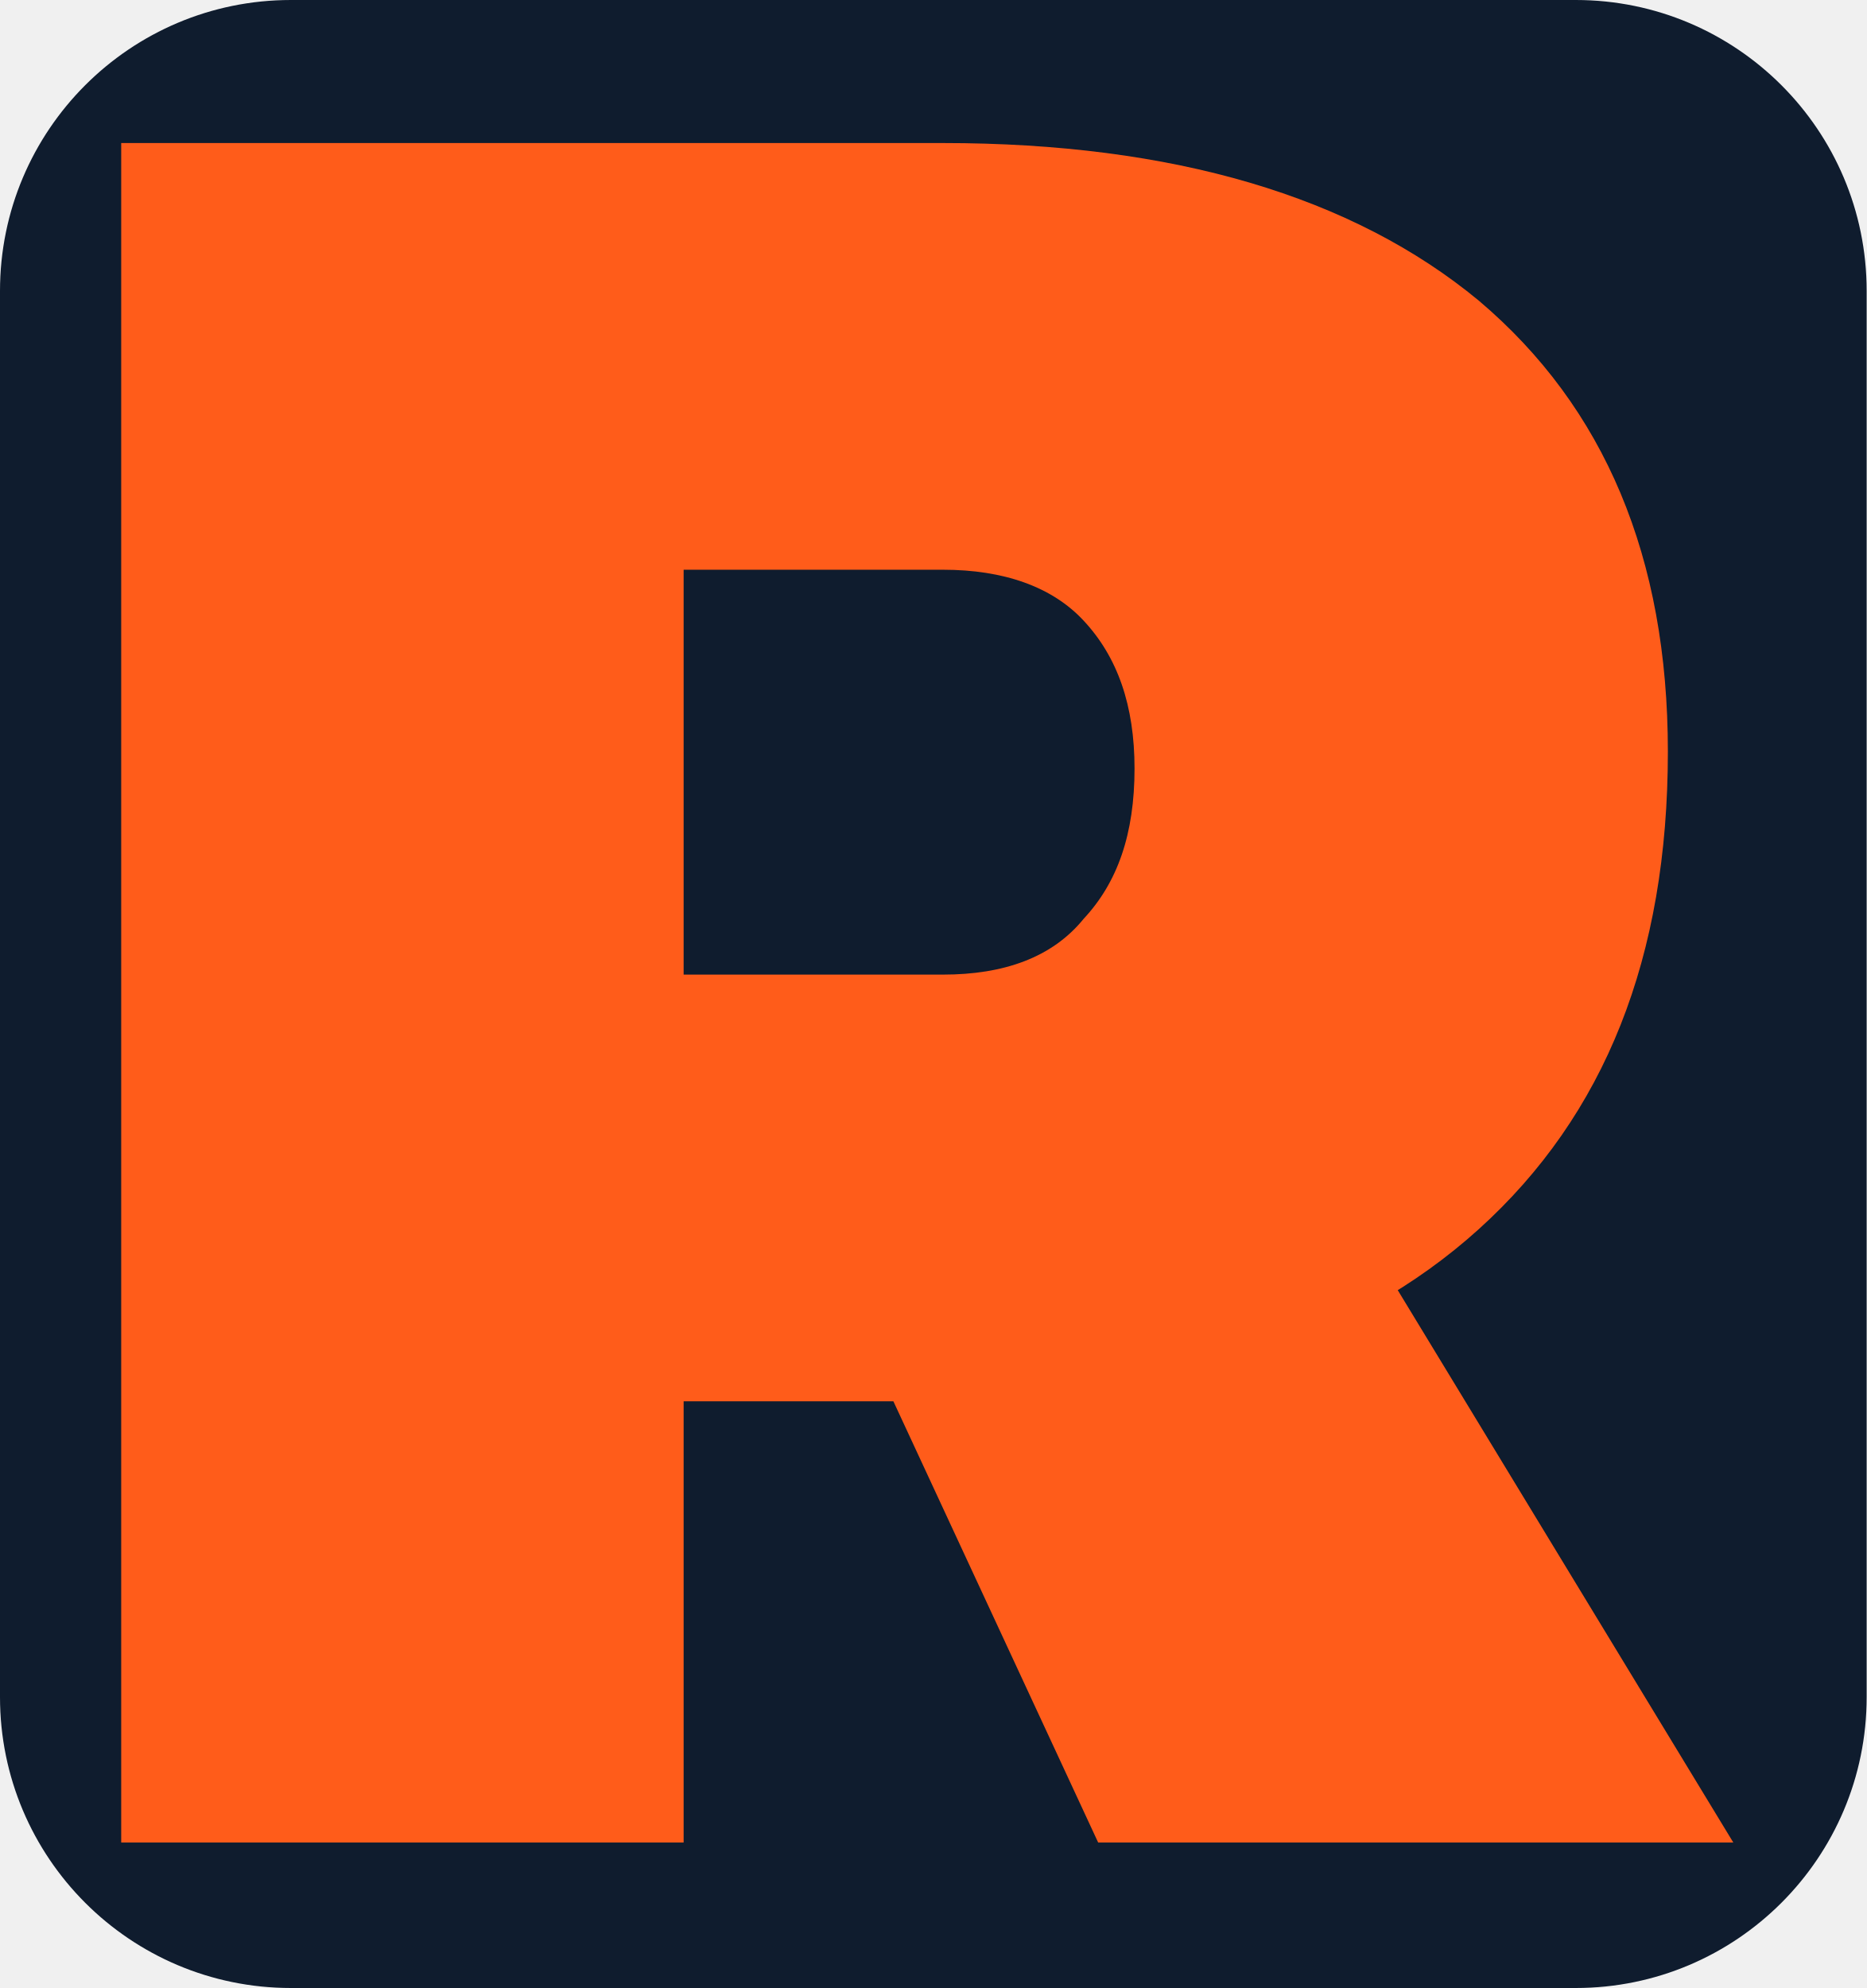
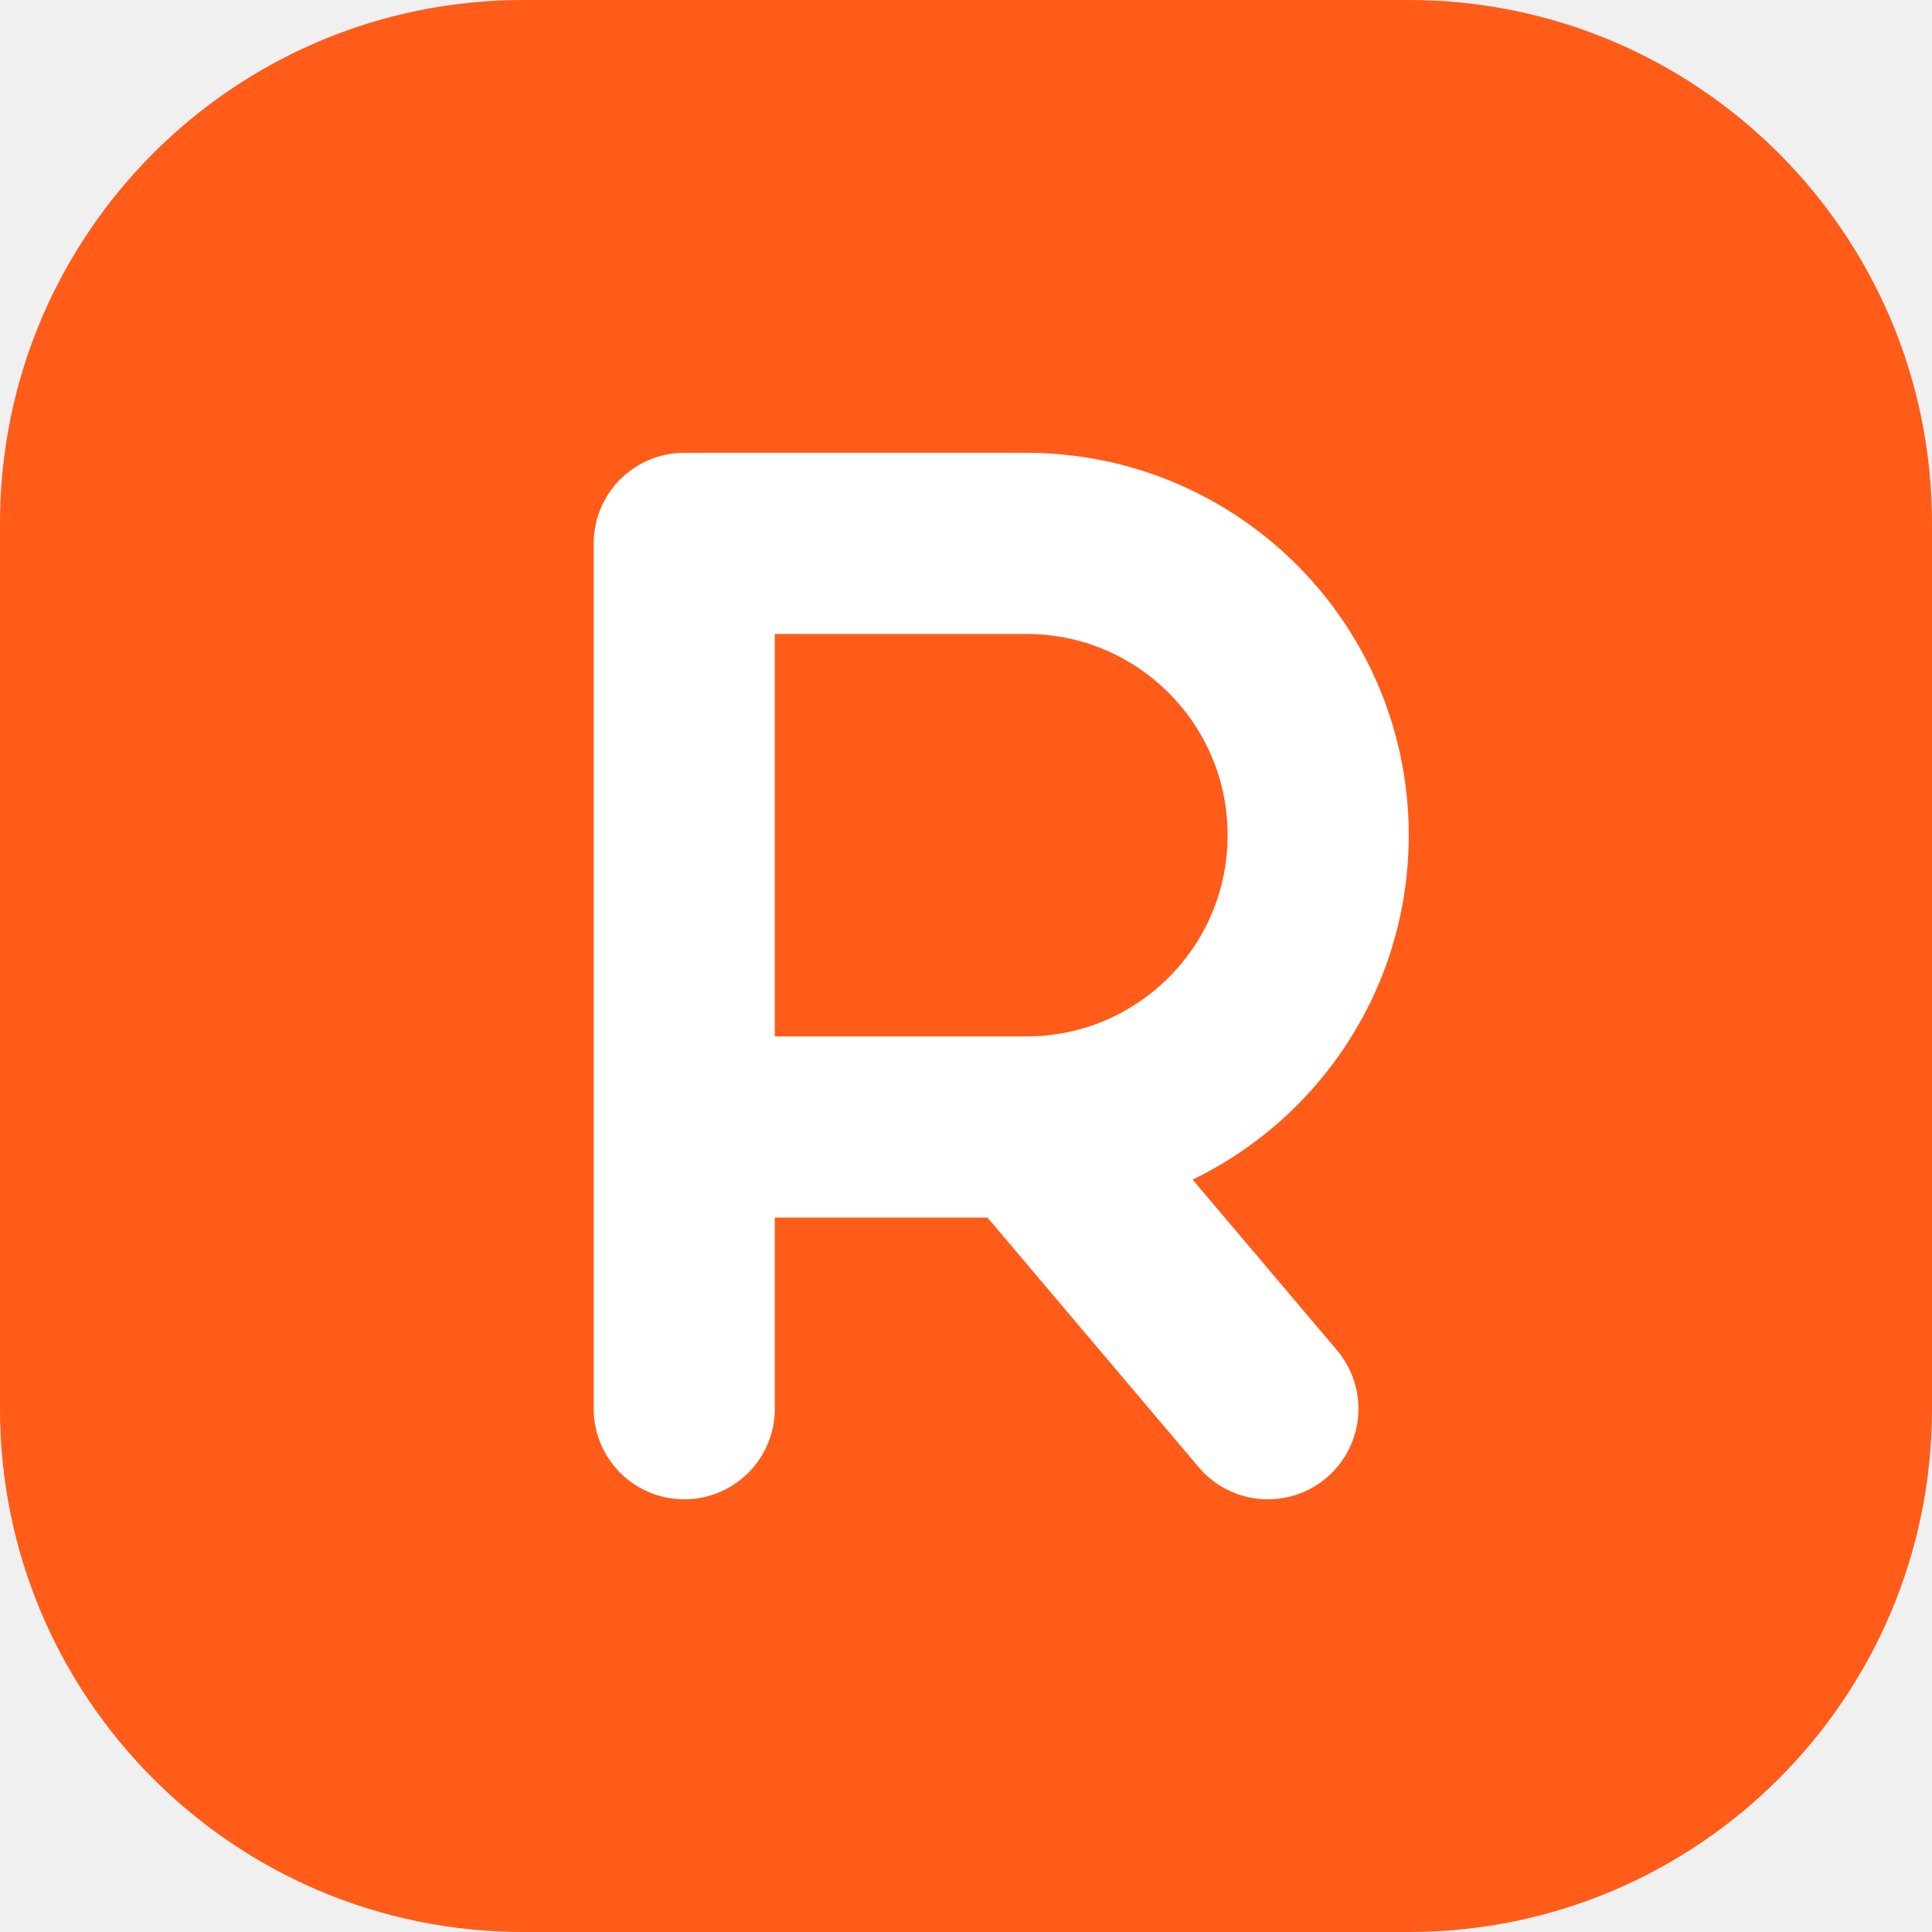
- <svg xmlns="http://www.w3.org/2000/svg" viewBox="0 -.76 .77 .82">
-   <rect x="0" y="-.76" width=".77" height=".82" rx=".12" fill="#0f1c2e" />
-   <path d="M0.389,-0.701C0.484,-0.701 0.558,-0.679 0.61,-0.636C0.662,-0.592 0.688,-0.53 0.688,-0.45C0.688,-0.365 0.662,-0.3 0.61,-0.253C0.558,-0.206 0.484,-0.182 0.389,-0.182L0.282,-0.182L0.282,-0L0.05,-0L0.05,-0.701L0.389,-0.701ZM0.389,-0.358C0.414,-0.358 0.434,-0.365 0.447,-0.381C0.461,-0.396 0.468,-0.416 0.468,-0.443C0.468,-0.469 0.461,-0.489 0.447,-0.504C0.434,-0.518 0.414,-0.525 0.389,-0.525L0.282,-0.525L0.282,-0.358L0.389,-0.358ZM0.33,-0.265L0.554,-0.265L0.715,-0L0.453,-0L0.33,-0.265Z" style="fill:rgb(255,92,26);fill-rule:nonzero;" />
+ <svg xmlns="http://www.w3.org/2000/svg" viewBox="0 0 48 48">
+   <rect width="48" height="48" rx="13" fill="#ff5c1a" />
+   <path d="M17 35V13.5h8.5a7.25 7.25 0 0 1 0 14.5H17M26 28.5 31.5 35" fill="none" stroke="#fff" stroke-width="4.5" stroke-linecap="round" stroke-linejoin="round" />
</svg>
